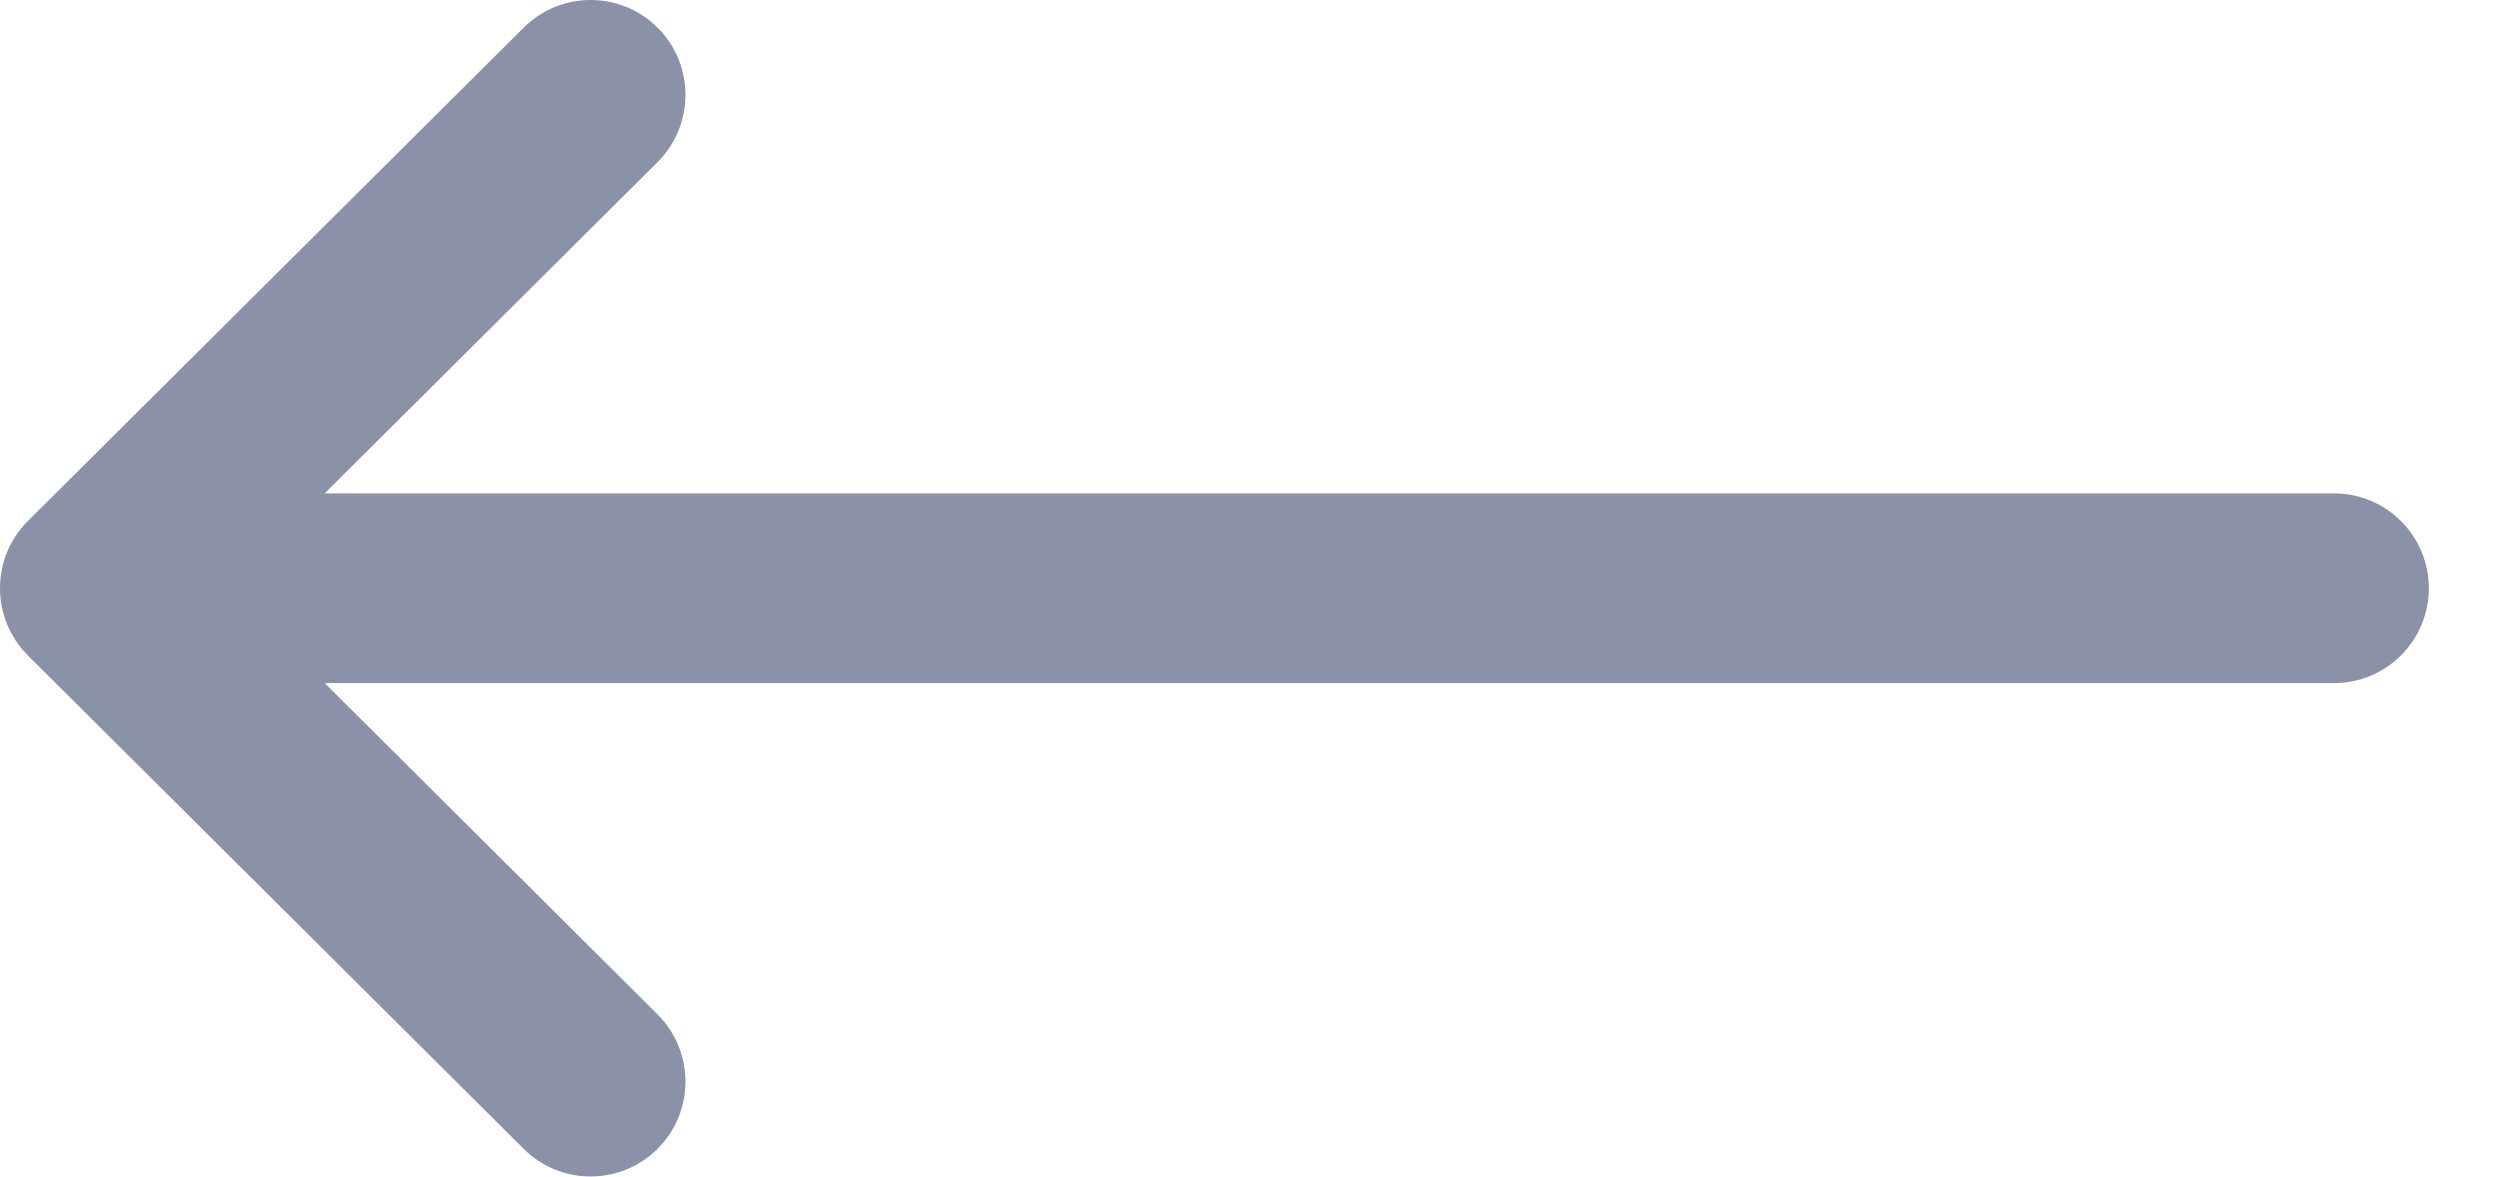
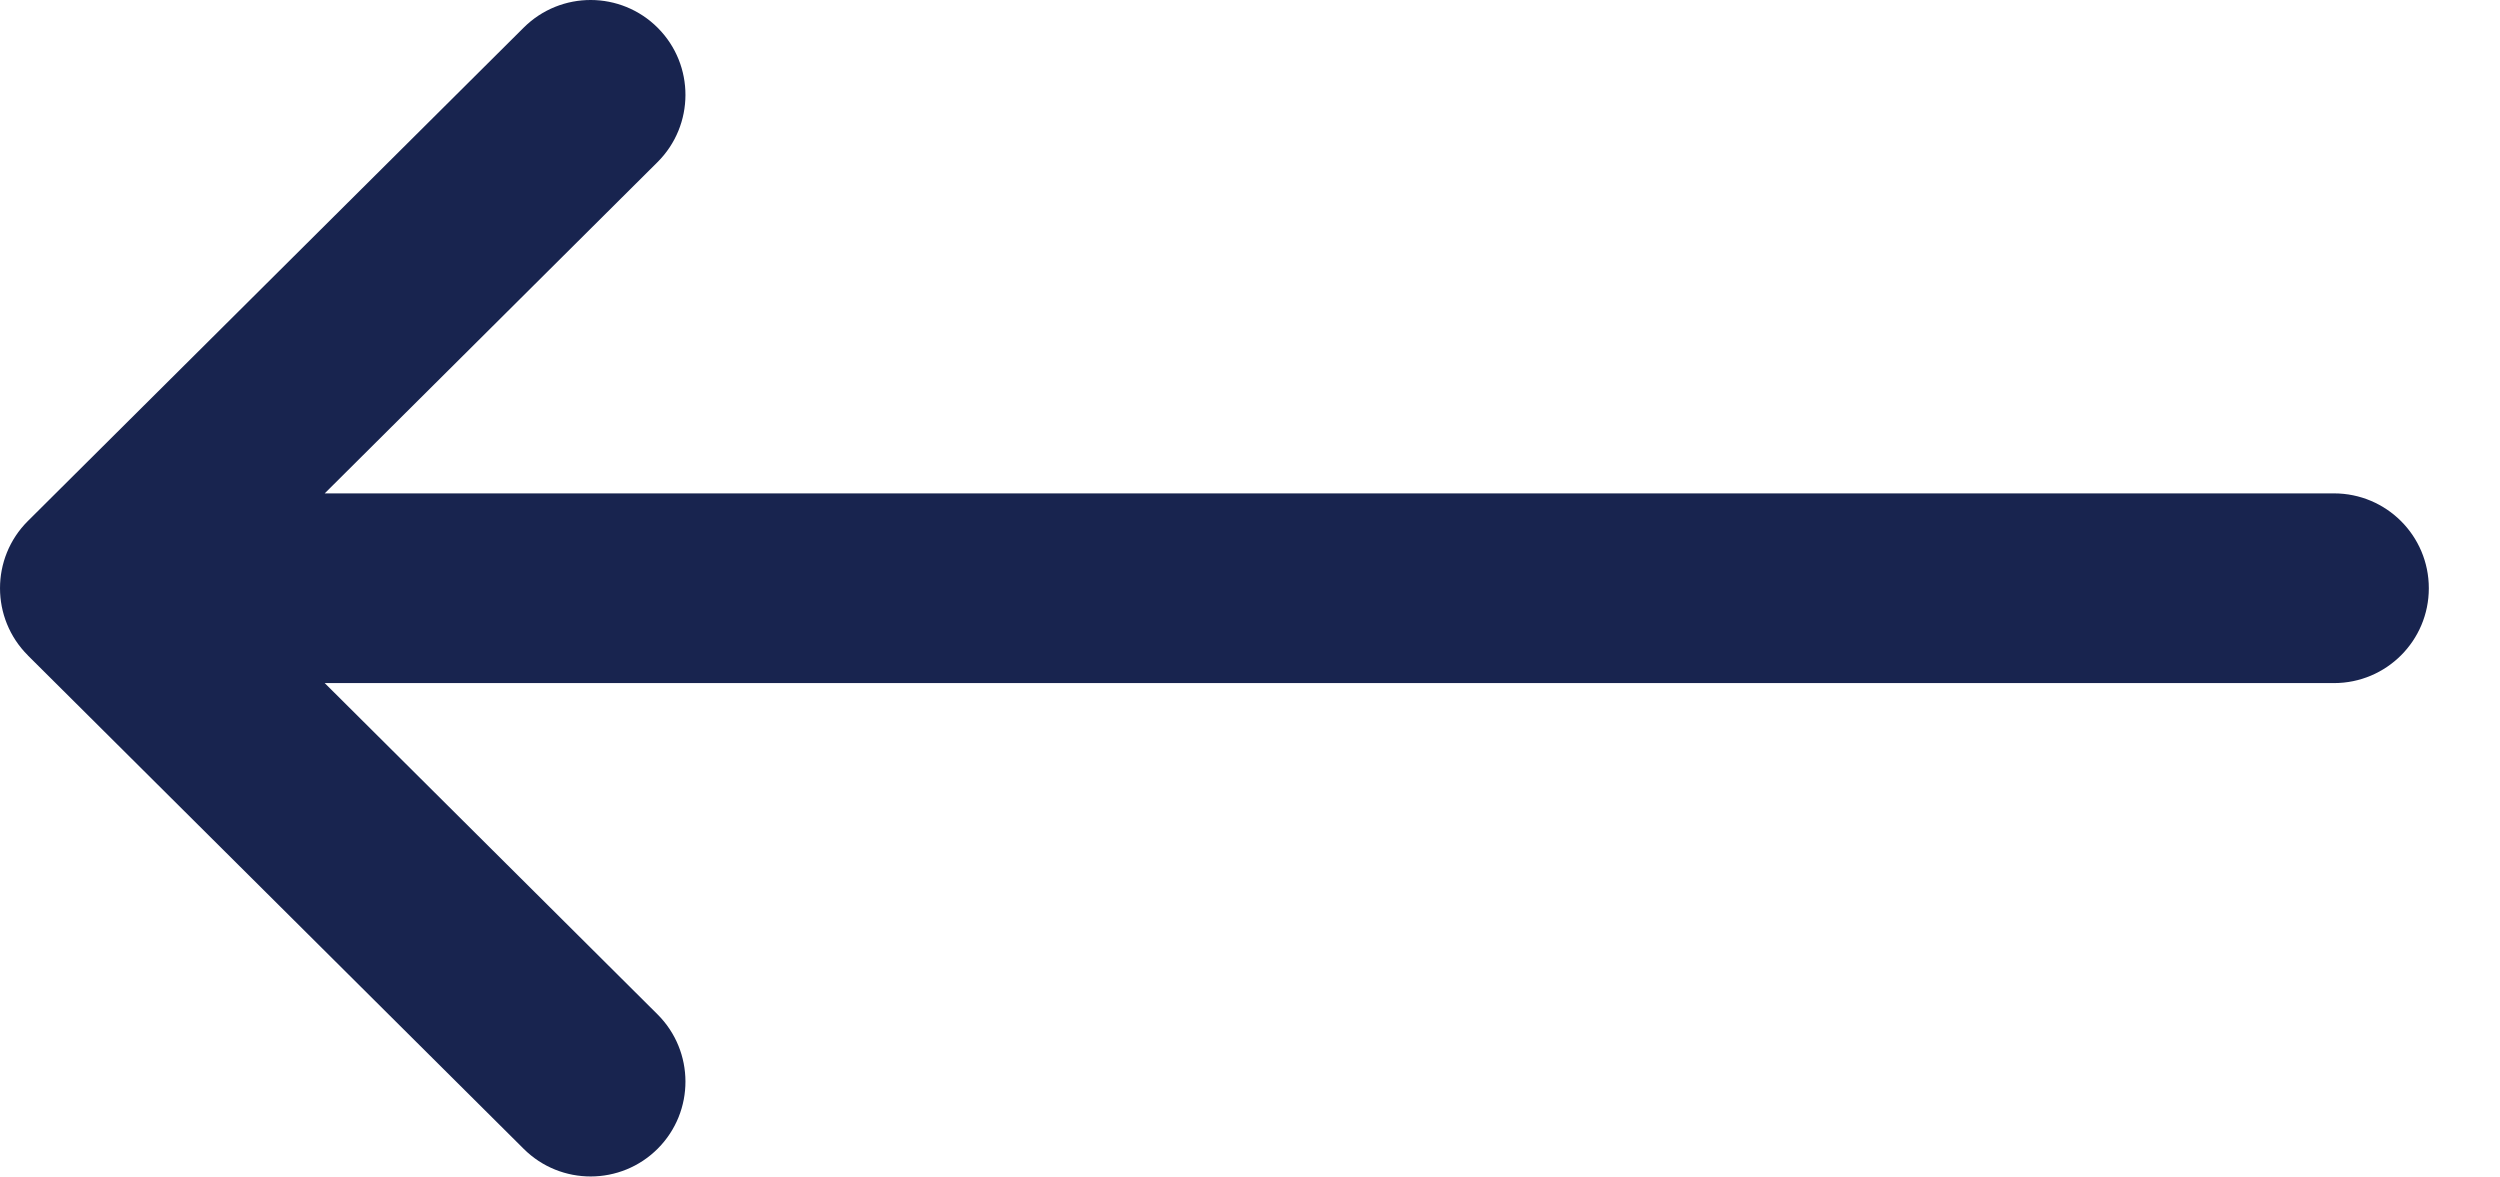
<svg xmlns="http://www.w3.org/2000/svg" width="34" height="16" viewBox="0 0 34 16" fill="none">
-   <path d="M0.379 8.913C0.379 8.914 0.379 8.914 0.38 8.915L7.122 15.624C7.627 16.127 8.444 16.125 8.947 15.62C9.449 15.115 9.447 14.298 8.942 13.795L4.416 9.29L31.742 9.29C32.455 9.29 33.032 8.713 33.032 8C33.032 7.287 32.455 6.71 31.742 6.71L4.416 6.71L8.942 2.205C9.447 1.702 9.449 0.885 8.947 0.38C8.444 -0.125 7.627 -0.127 7.122 0.376L0.38 7.085C0.379 7.086 0.379 7.086 0.378 7.087C-0.127 7.591 -0.125 8.411 0.379 8.913Z" fill="#18244F" fill-opacity="0.5" />
+   <path d="M0.379 8.913C0.379 8.914 0.379 8.914 0.38 8.915L7.122 15.624C7.627 16.127 8.444 16.125 8.947 15.62C9.449 15.115 9.447 14.298 8.942 13.795L4.416 9.29L31.742 9.29C32.455 9.29 33.032 8.713 33.032 8C33.032 7.287 32.455 6.71 31.742 6.71L4.416 6.71L8.942 2.205C9.447 1.702 9.449 0.885 8.947 0.38C8.444 -0.125 7.627 -0.127 7.122 0.376L0.38 7.085C0.379 7.086 0.379 7.086 0.378 7.087C-0.127 7.591 -0.125 8.411 0.379 8.913Z" fill="#18244F" />
</svg>
